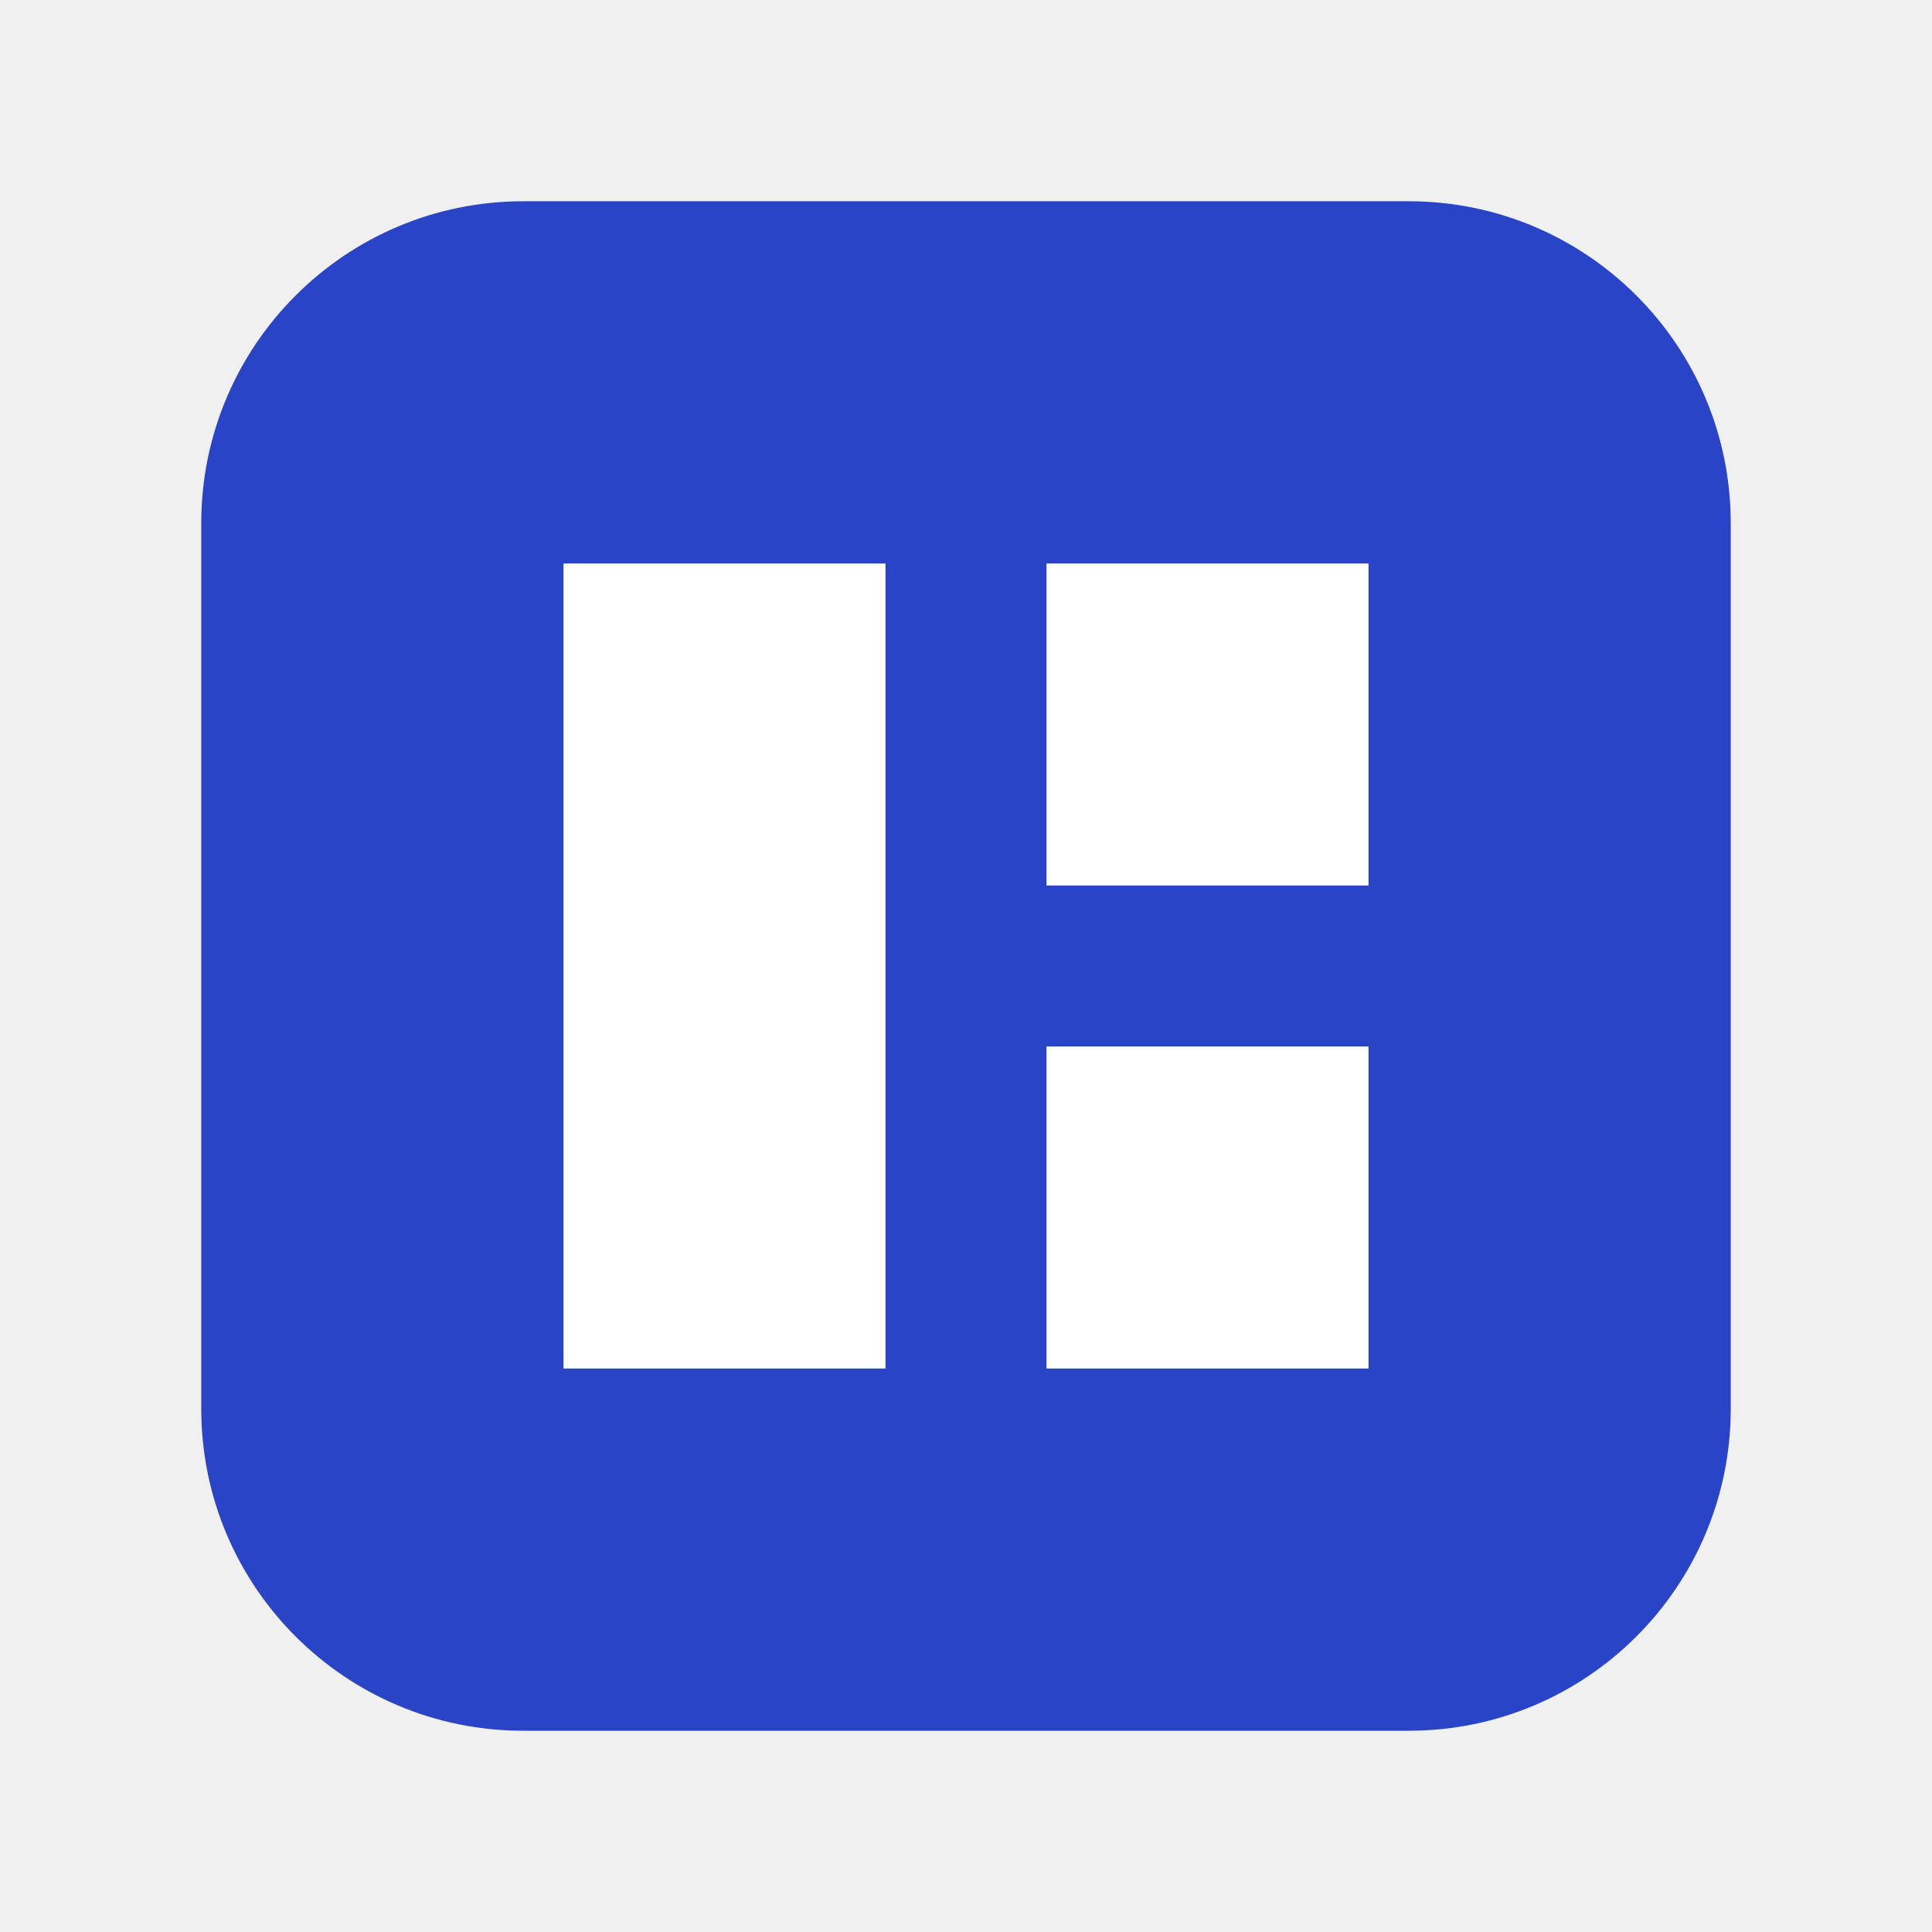
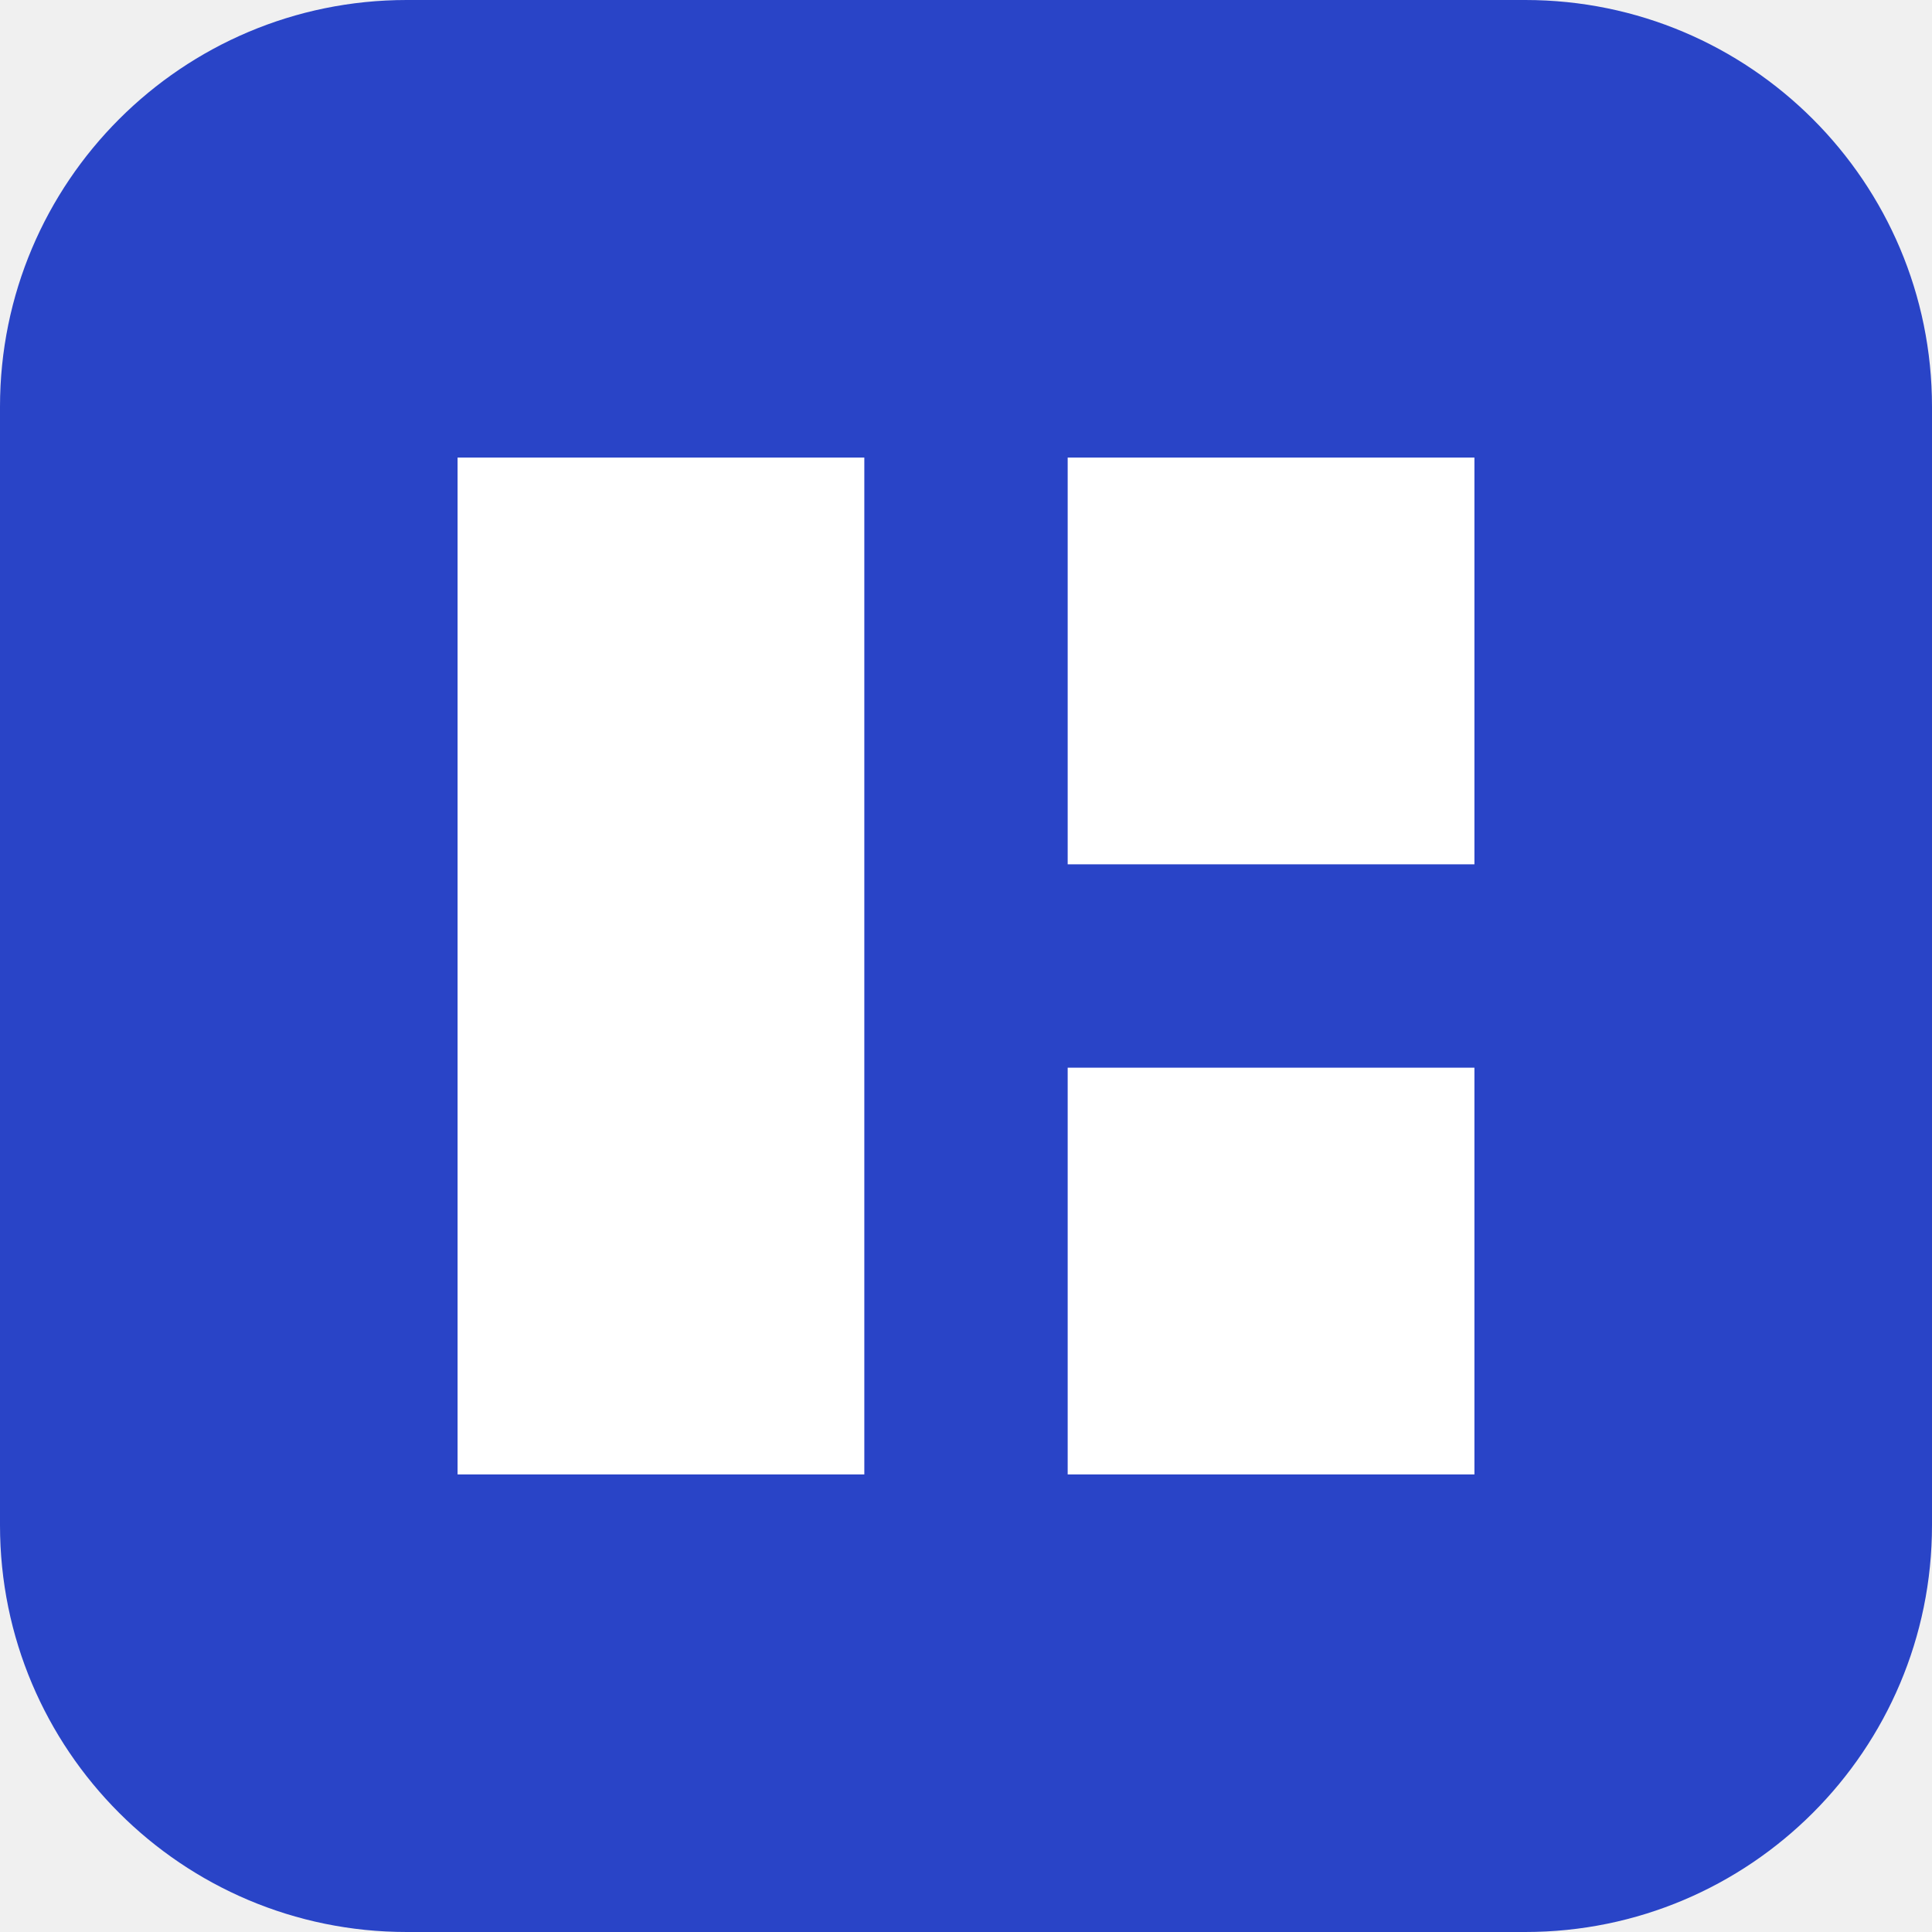
- <svg xmlns="http://www.w3.org/2000/svg" viewBox="0 0 24 24">
-   <rect x="2.5" y="2.5" width="19" height="19" rx="4" fill="#2944c7" />
-   <path d="M7 7h4v10H7zM13 7h4v4h-4zM13 13h4v4h-4z" fill="#fff" />
+ <svg xmlns="http://www.w3.org/2000/svg" viewBox="2.5 2.5 19 19">
+   <style>rect{fill:#2944c7}path{fill:#fff}@media (prefers-color-scheme:dark){rect{fill:#8ea8ff}path{fill:#0e1330}}</style>
+   <rect x="2.5" y="2.5" width="19" height="19" rx="4" />
+   <path d="M7 7h4v10H7zM13 7h4v4h-4zM13 13h4v4h-4z" />
</svg>
